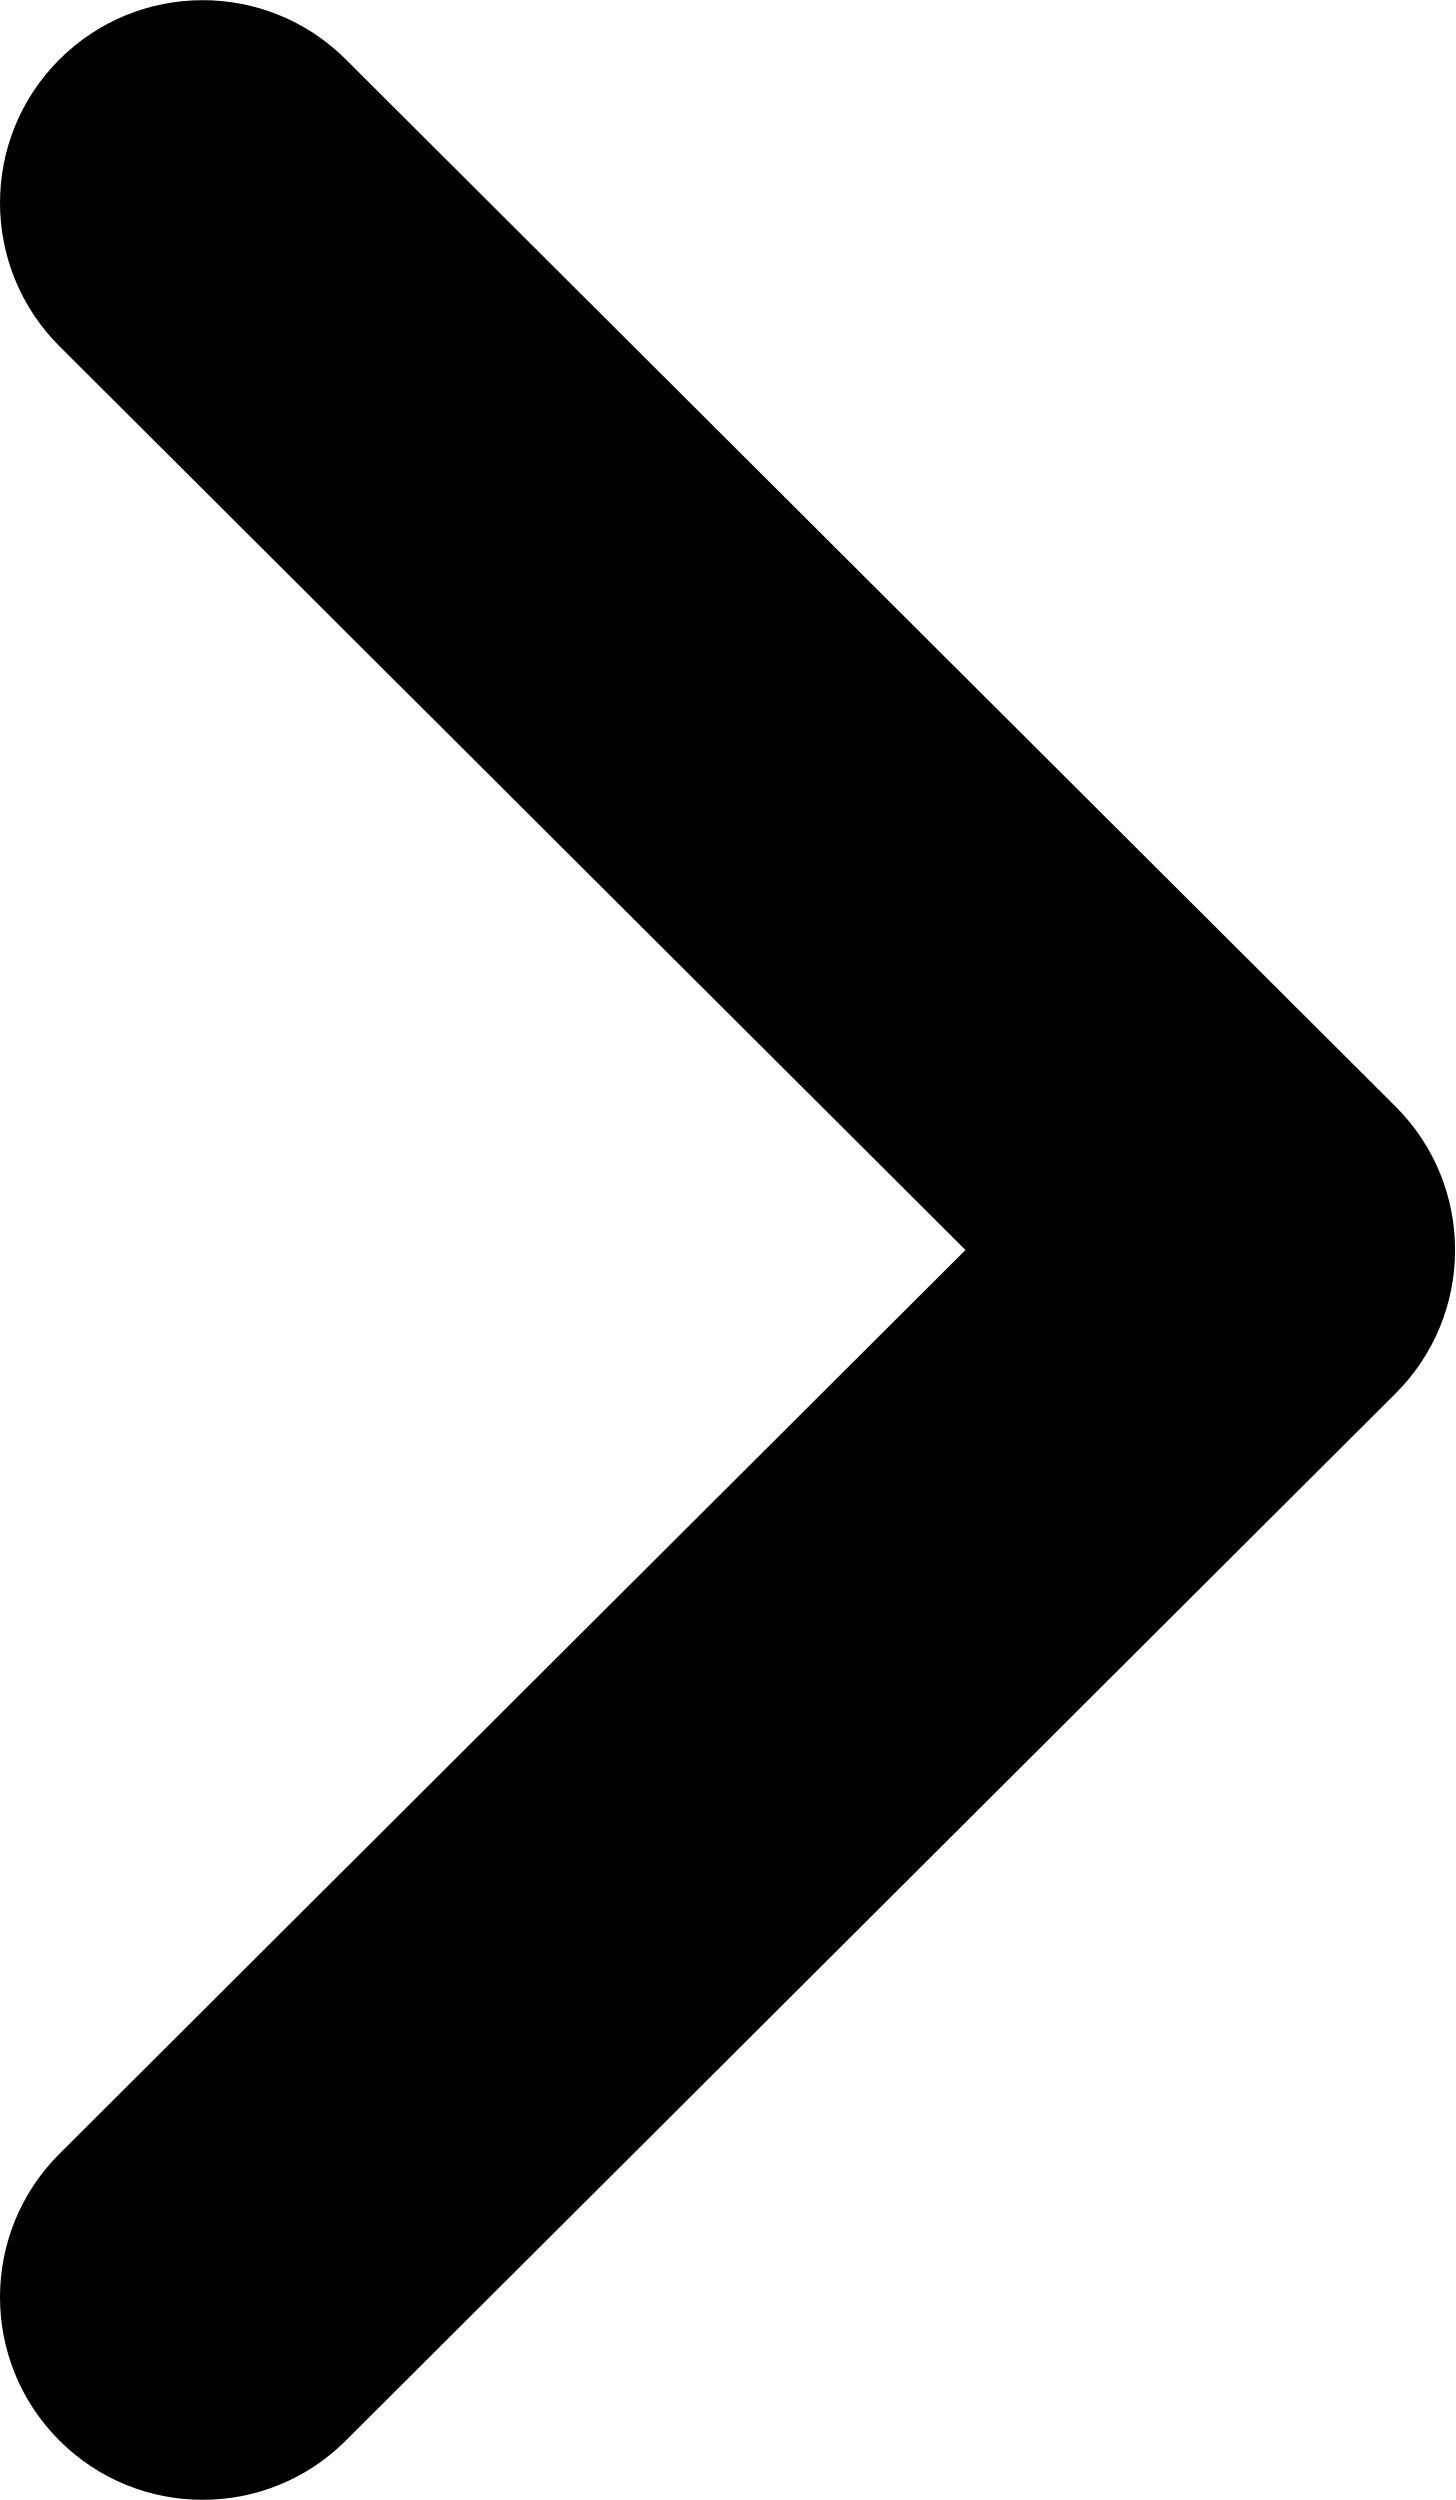
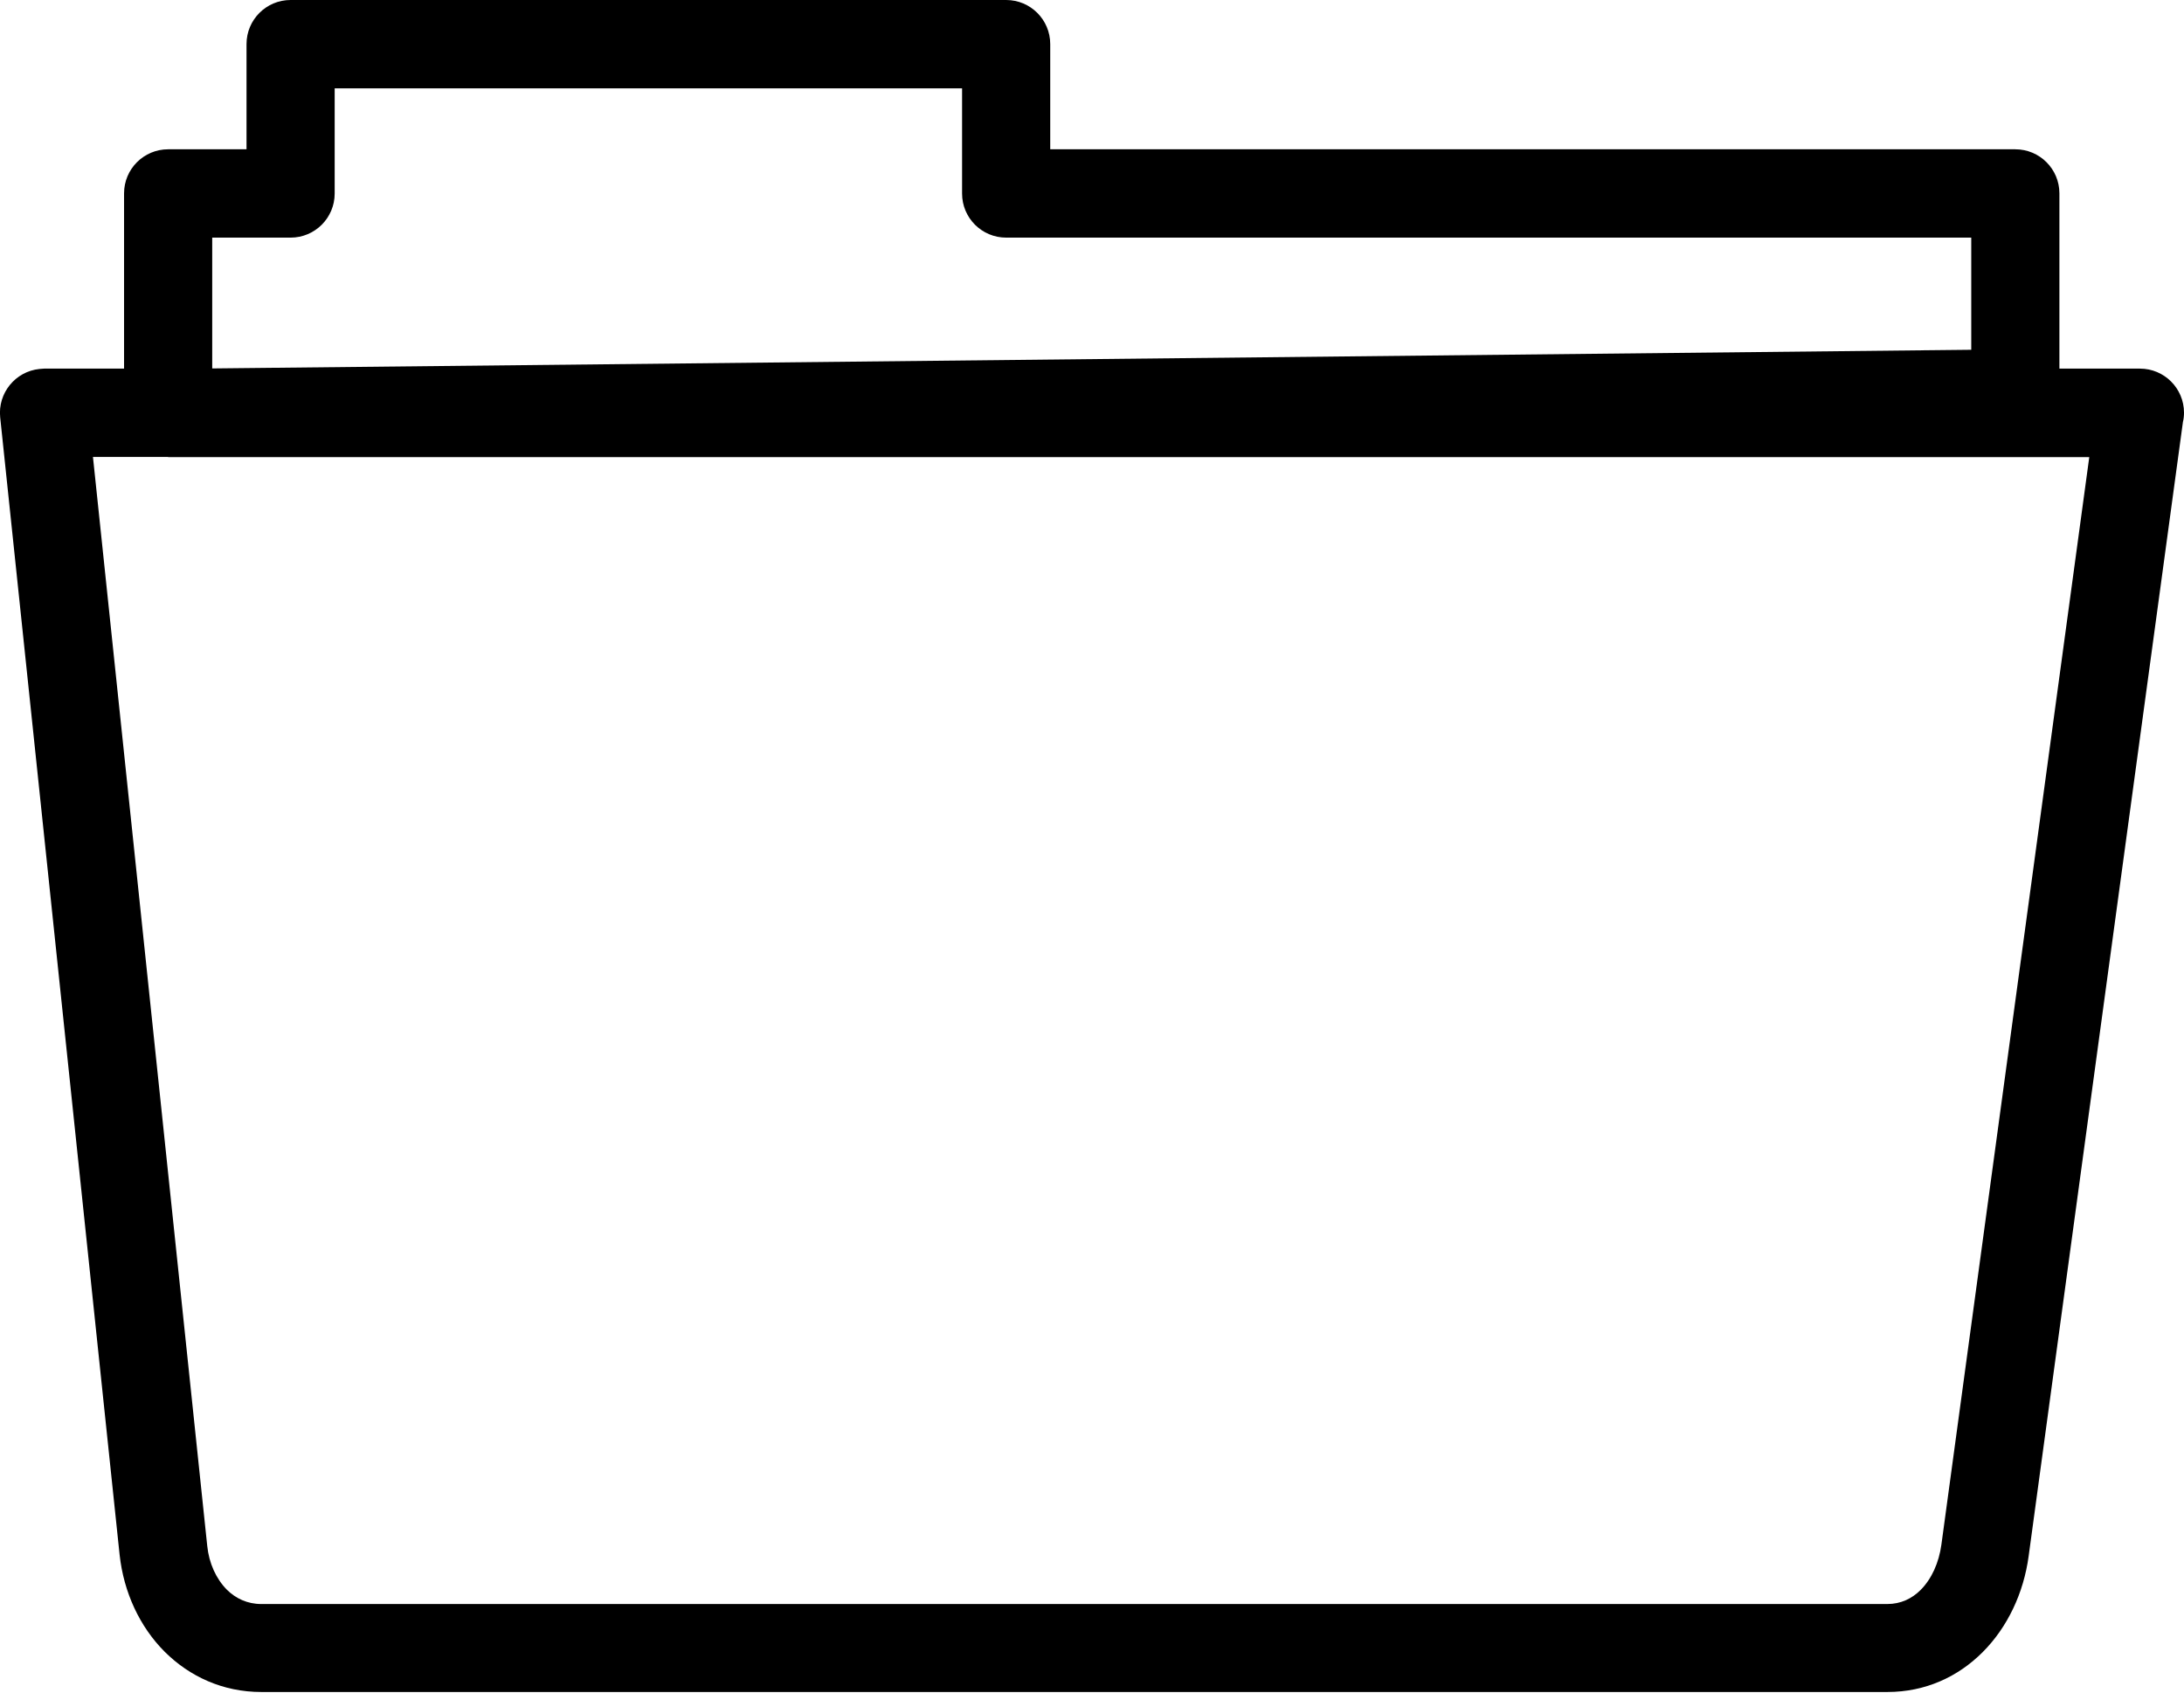
- <svg xmlns="http://www.w3.org/2000/svg" xml:space="preserve" width="298" height="512" shape-rendering="geometricPrecision" text-rendering="geometricPrecision" image-rendering="optimizeQuality" fill-rule="evenodd" clip-rule="evenodd" viewBox="0 0 298 511.93">
-   <path fill-rule="nonzero" d="M70.77 499.85c-16.24 16.17-42.53 16.09-58.69-.15-16.17-16.25-16.09-42.54.15-58.7l185.5-185.03L12.23 70.93c-16.24-16.16-16.32-42.45-.15-58.7 16.16-16.24 42.45-16.32 58.69-.15l215.15 214.61c16.17 16.25 16.09 42.54-.15 58.7l-215 214.46z" />
+ <svg xmlns="http://www.w3.org/2000/svg" version="1.1" id="Layer_1" x="0px" y="0px" viewBox="0 0 122.88 95.21" style="enable-background:new 0 0 122.88 95.21" xml:space="preserve">
+   <g>
+     <path d="M2.48,20.74h4.5v-9.86c0-1.37,1.11-2.48,2.48-2.48h4.41V2.48c0-1.37,1.11-2.48,2.48-2.48h40.26c1.37,0,2.48,1.11,2.48,2.48 V8.4h54.3c1.37,0,2.48,1.11,2.48,2.48v9.86h4.53c1.37,0,2.48,1.11,2.48,2.48c0,0.18-0.02,0.36-0.06,0.52l-8.68,63.81 c-0.28,2.08-1.19,4.01-2.59,5.41c-1.38,1.38-3.21,2.24-5.36,2.24H14.7c-2.16,0-4.03-0.87-5.43-2.26c-1.41-1.41-2.31-3.35-2.54-5.46 l-6.72-64c-0.14-1.36,0.85-2.58,2.21-2.72C2.31,20.75,2.39,20.75,2.48,20.74L2.48,20.74L2.48,20.74z M9.46,25.71H5.23l6.43,61.27 c0.1,0.98,0.5,1.85,1.1,2.46c0.5,0.5,1.17,0.81,1.93,0.81h91.5c0.75,0,1.38-0.3,1.87-0.79c0.62-0.62,1.03-1.53,1.17-2.55 l8.32-61.19H9.46L9.46,25.71z M11.94,13.37v7.36l98.97-1.05v-6.31h-54.3c-1.37,0-2.48-1.11-2.48-2.48V4.97h-35.3v5.92 c0,1.37-1.11,2.48-2.48,2.48H11.94L11.94,13.37z" />
+   </g>
</svg>
